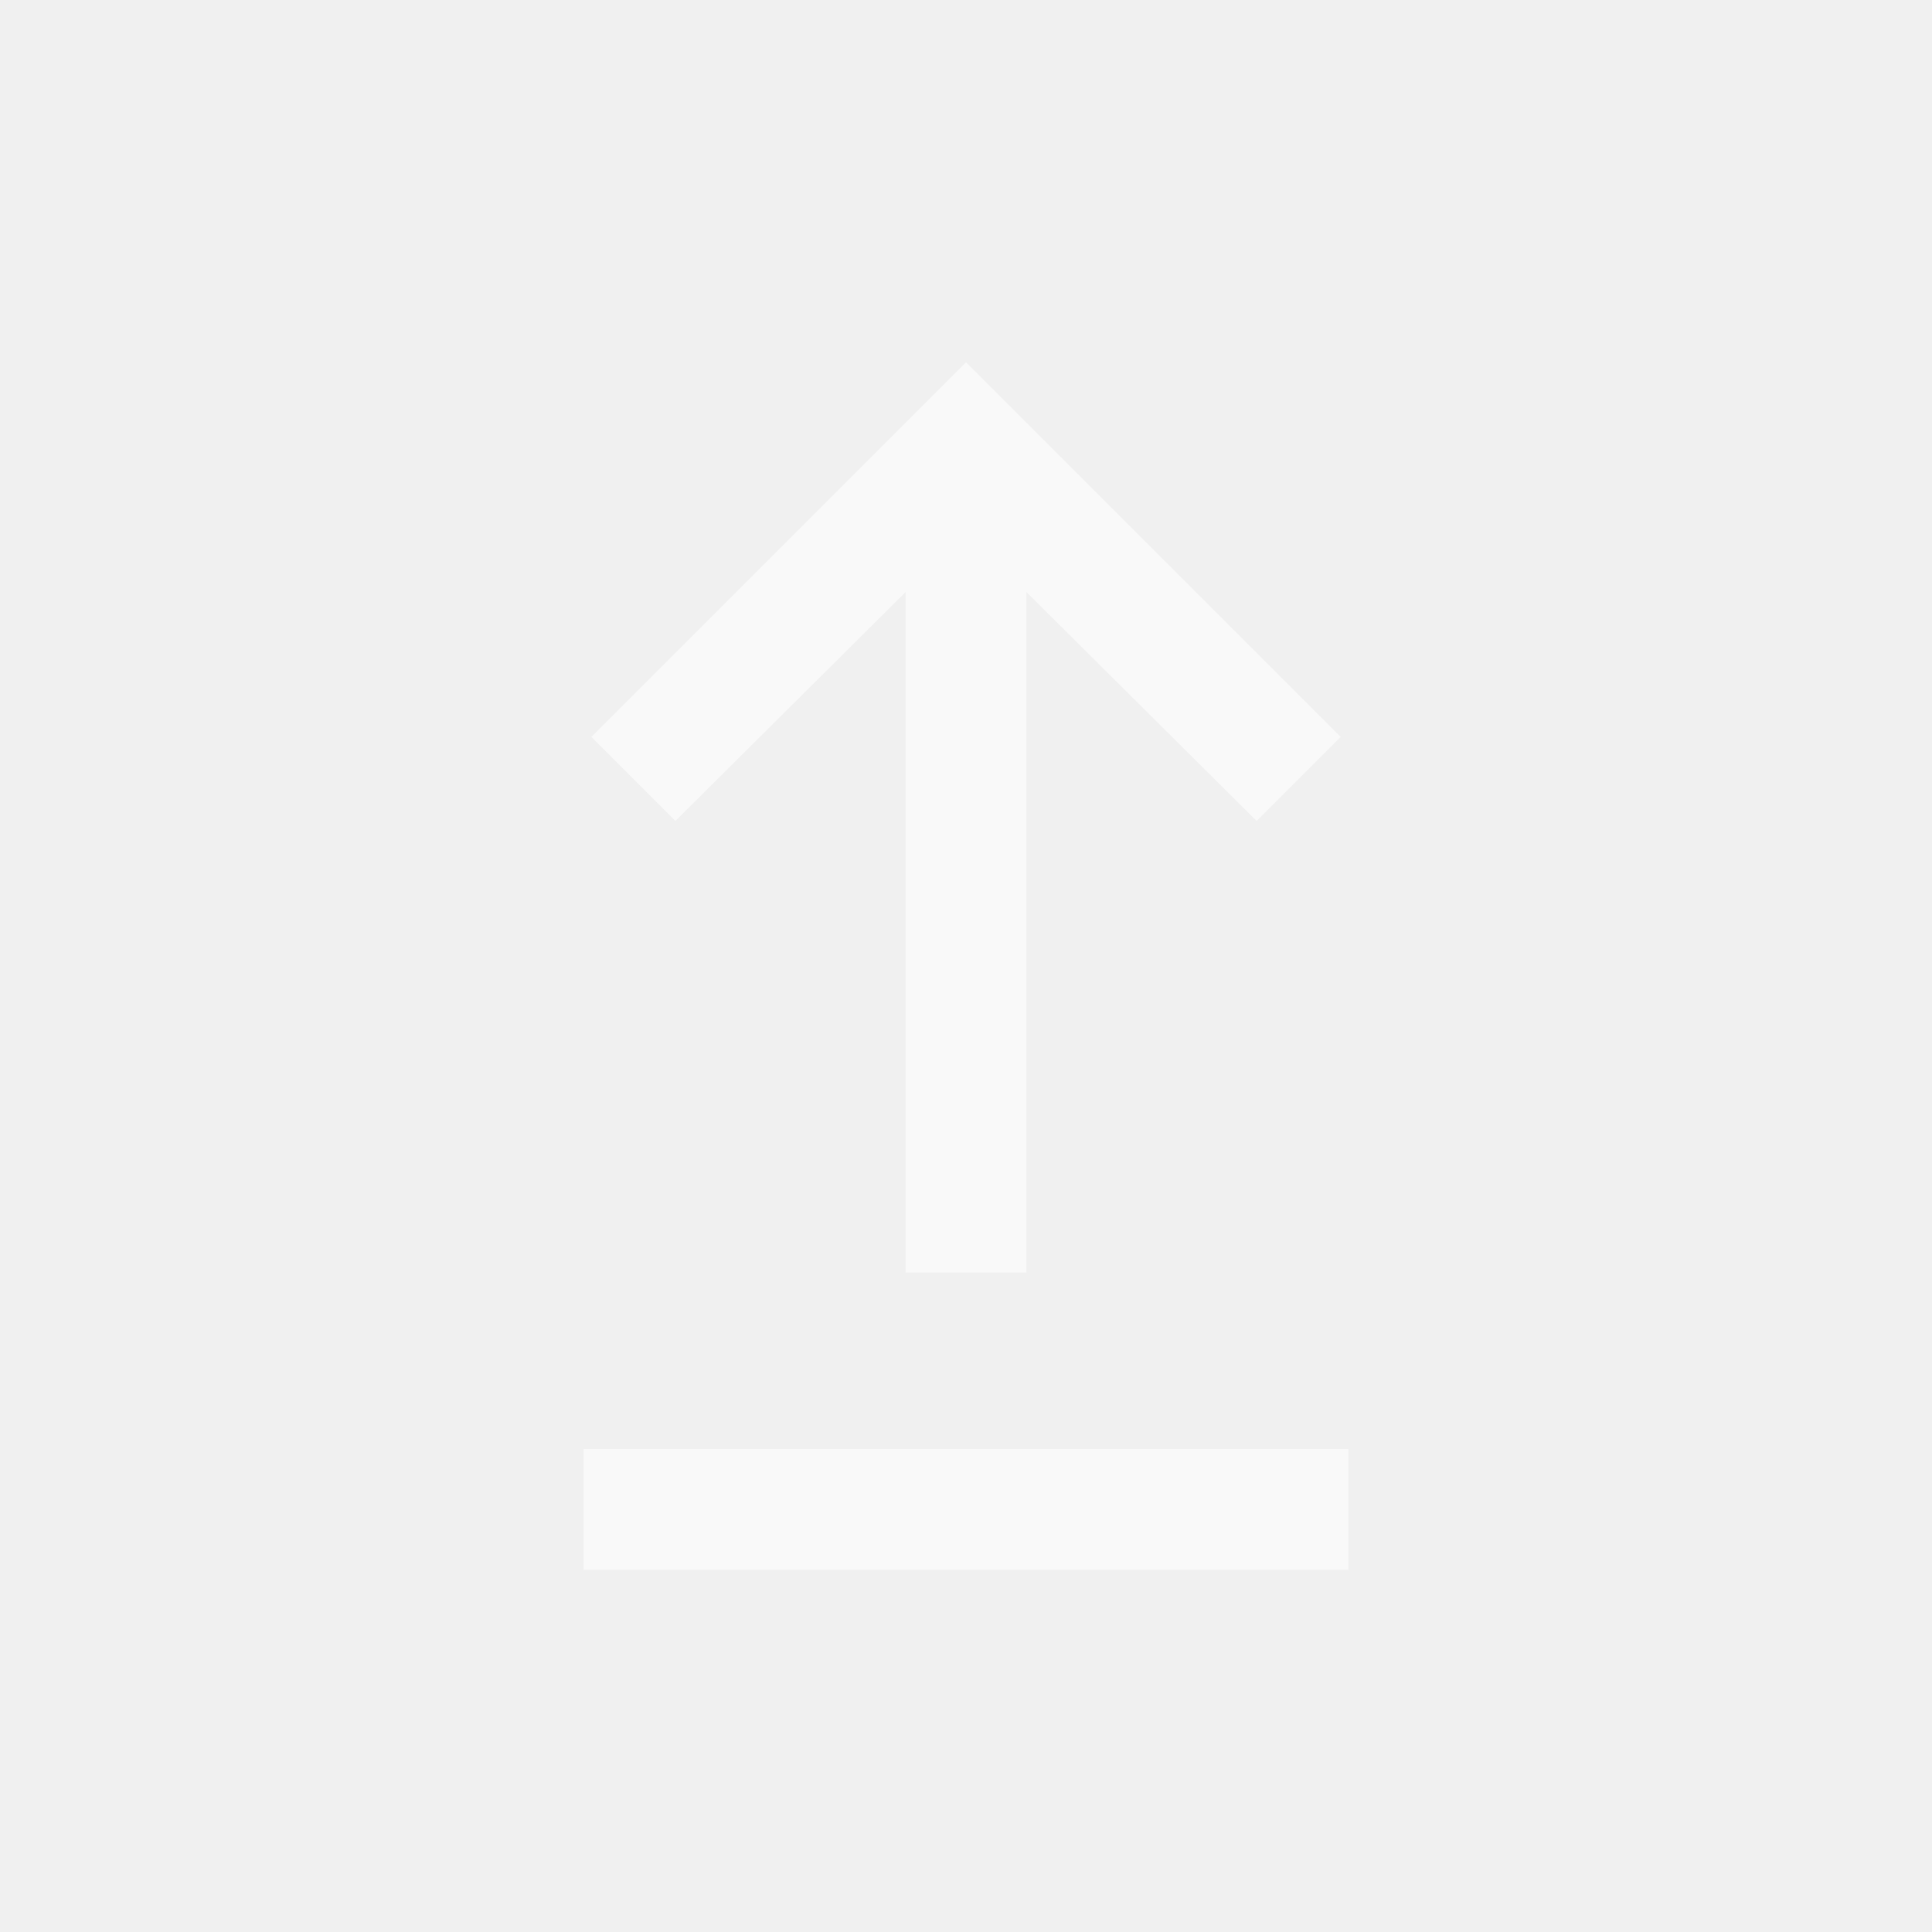
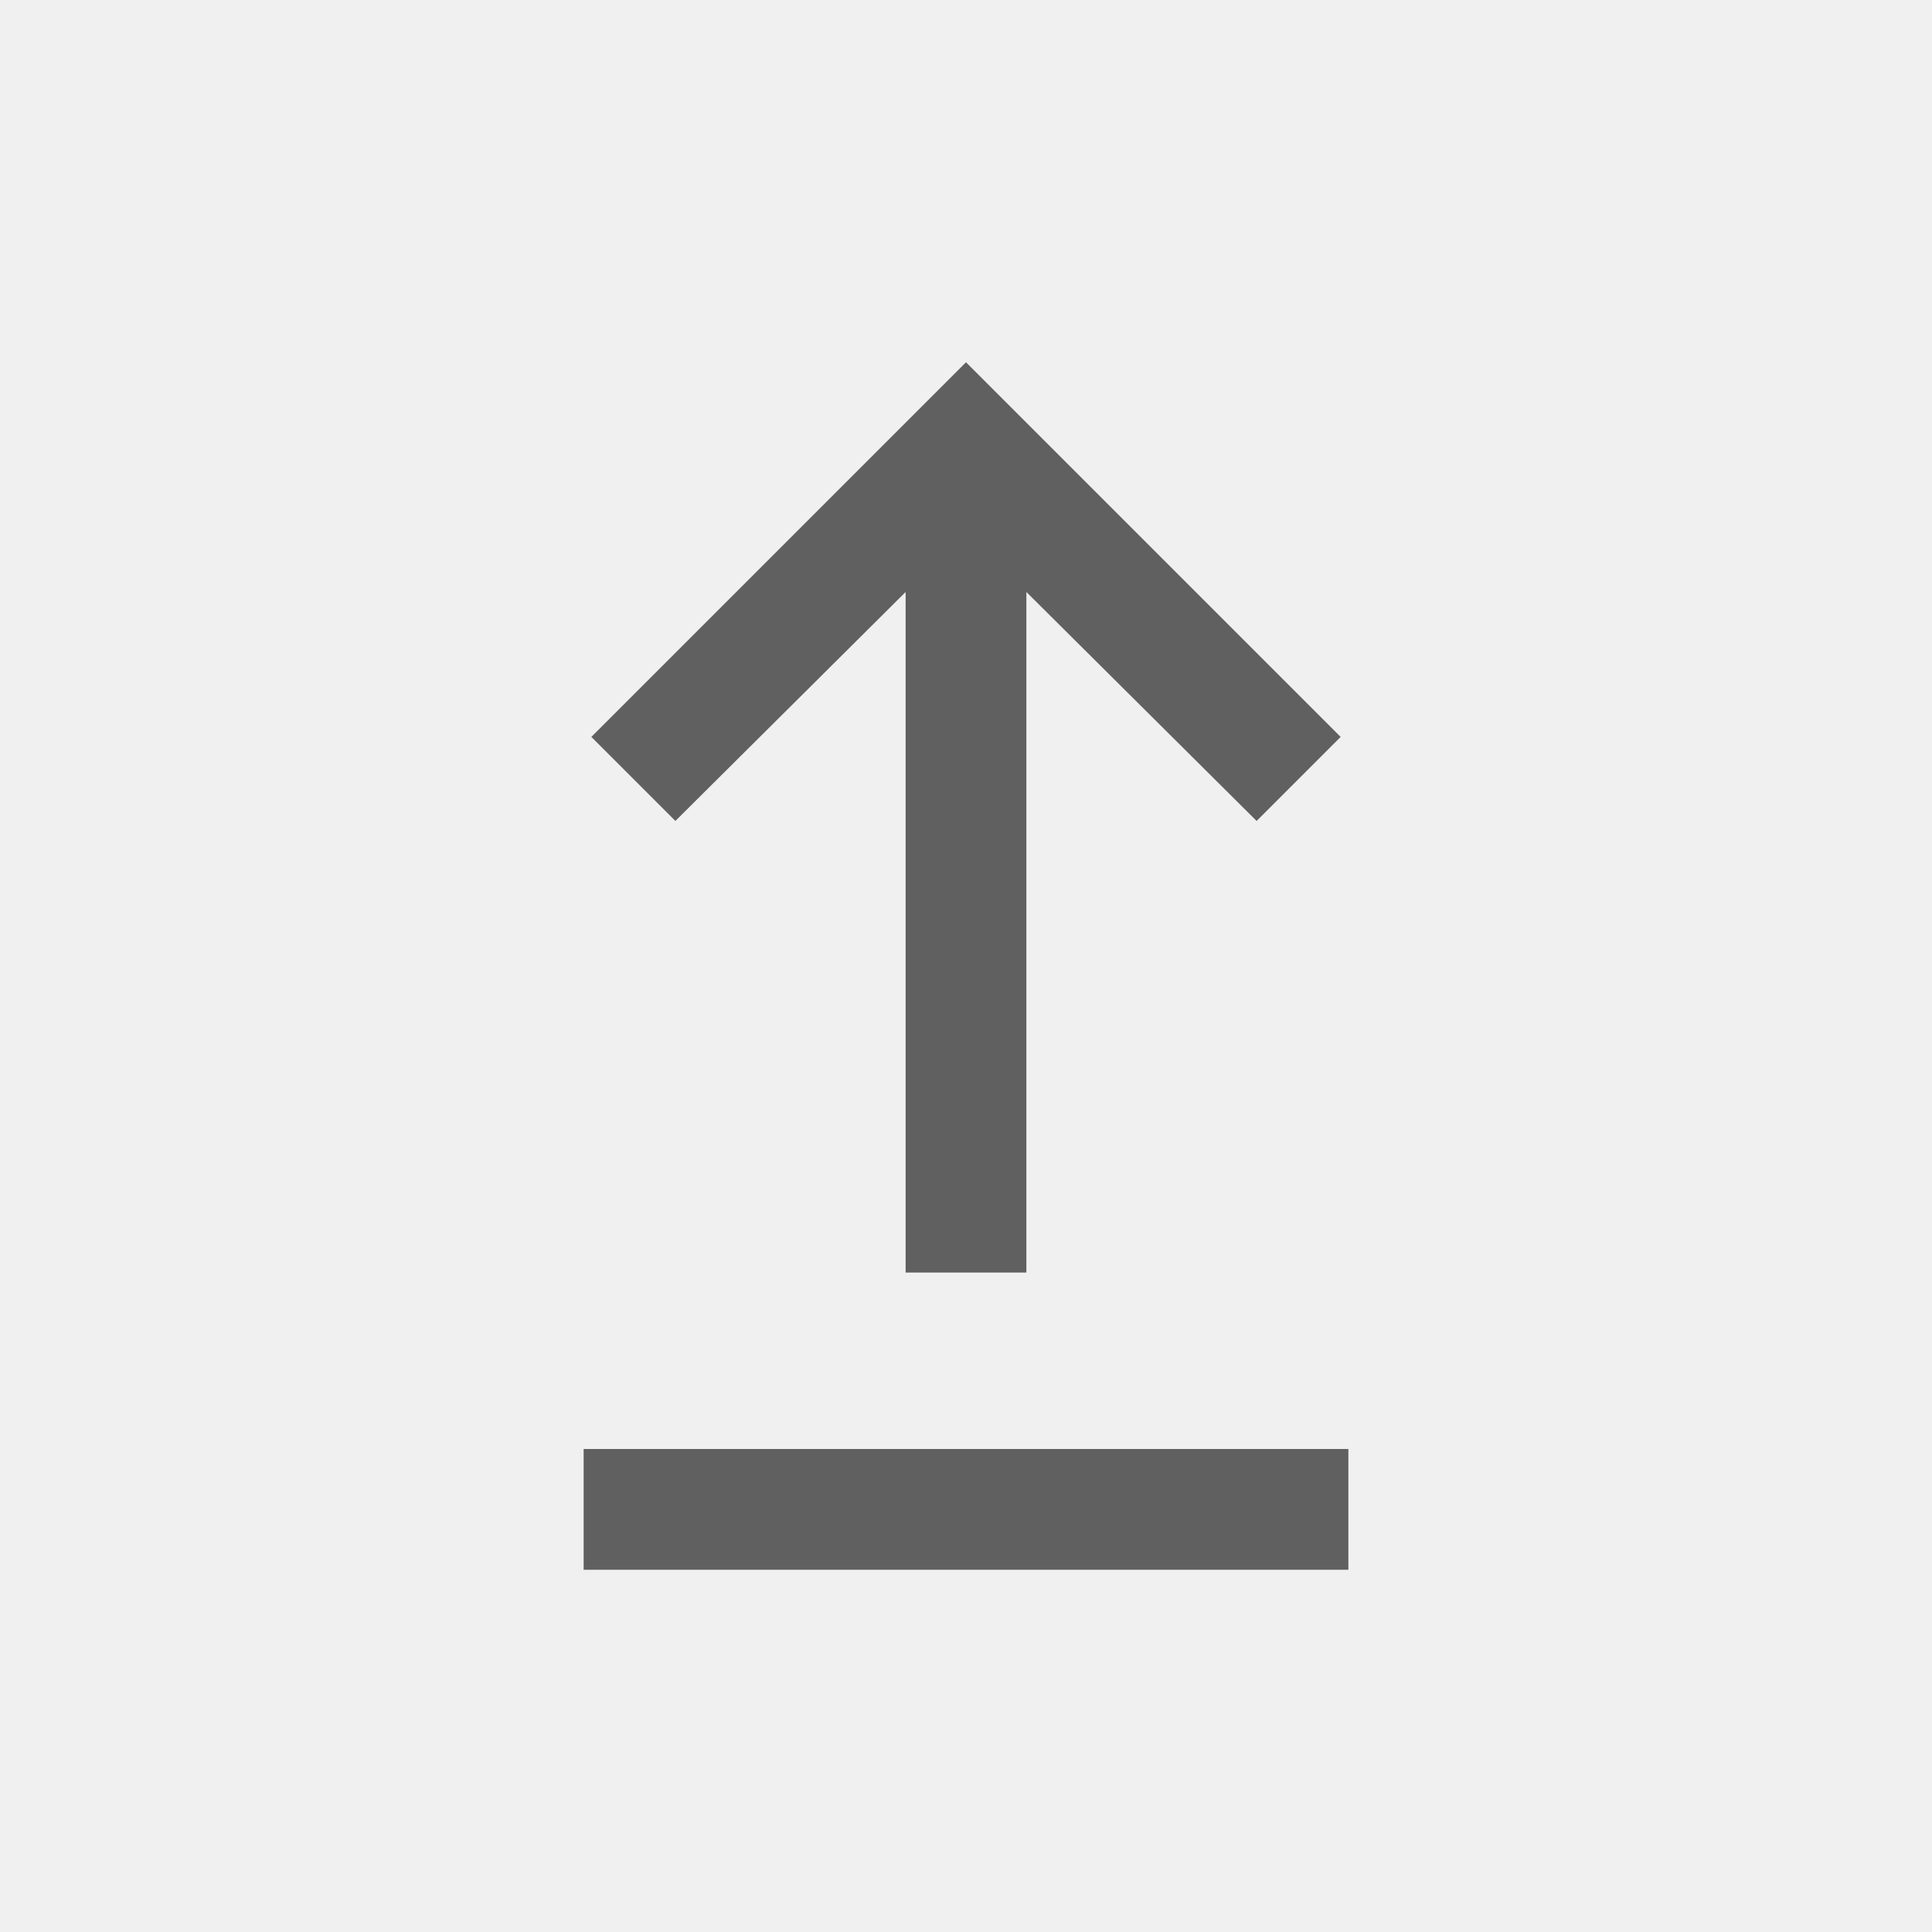
<svg xmlns="http://www.w3.org/2000/svg" width="24" height="24" viewBox="0 0 24 24" fill="none">
-   <path d="M7.25 19.5V18H16.75V19.5H7.25ZM11.25 15.808V7.354L8.39 10.198L7.346 9.154L12 4.5L16.654 9.154L15.61 10.198L12.75 7.354V15.808H11.25Z" fill="white" fill-opacity="0.6" />
+   <path d="M7.25 19.5V18H16.75V19.5H7.25ZM11.25 15.808V7.354L8.39 10.198L7.346 9.154L12 4.5L16.654 9.154L15.61 10.198L12.75 7.354V15.808H11.25Z" fill="black" fill-opacity="0.6" />
</svg>
